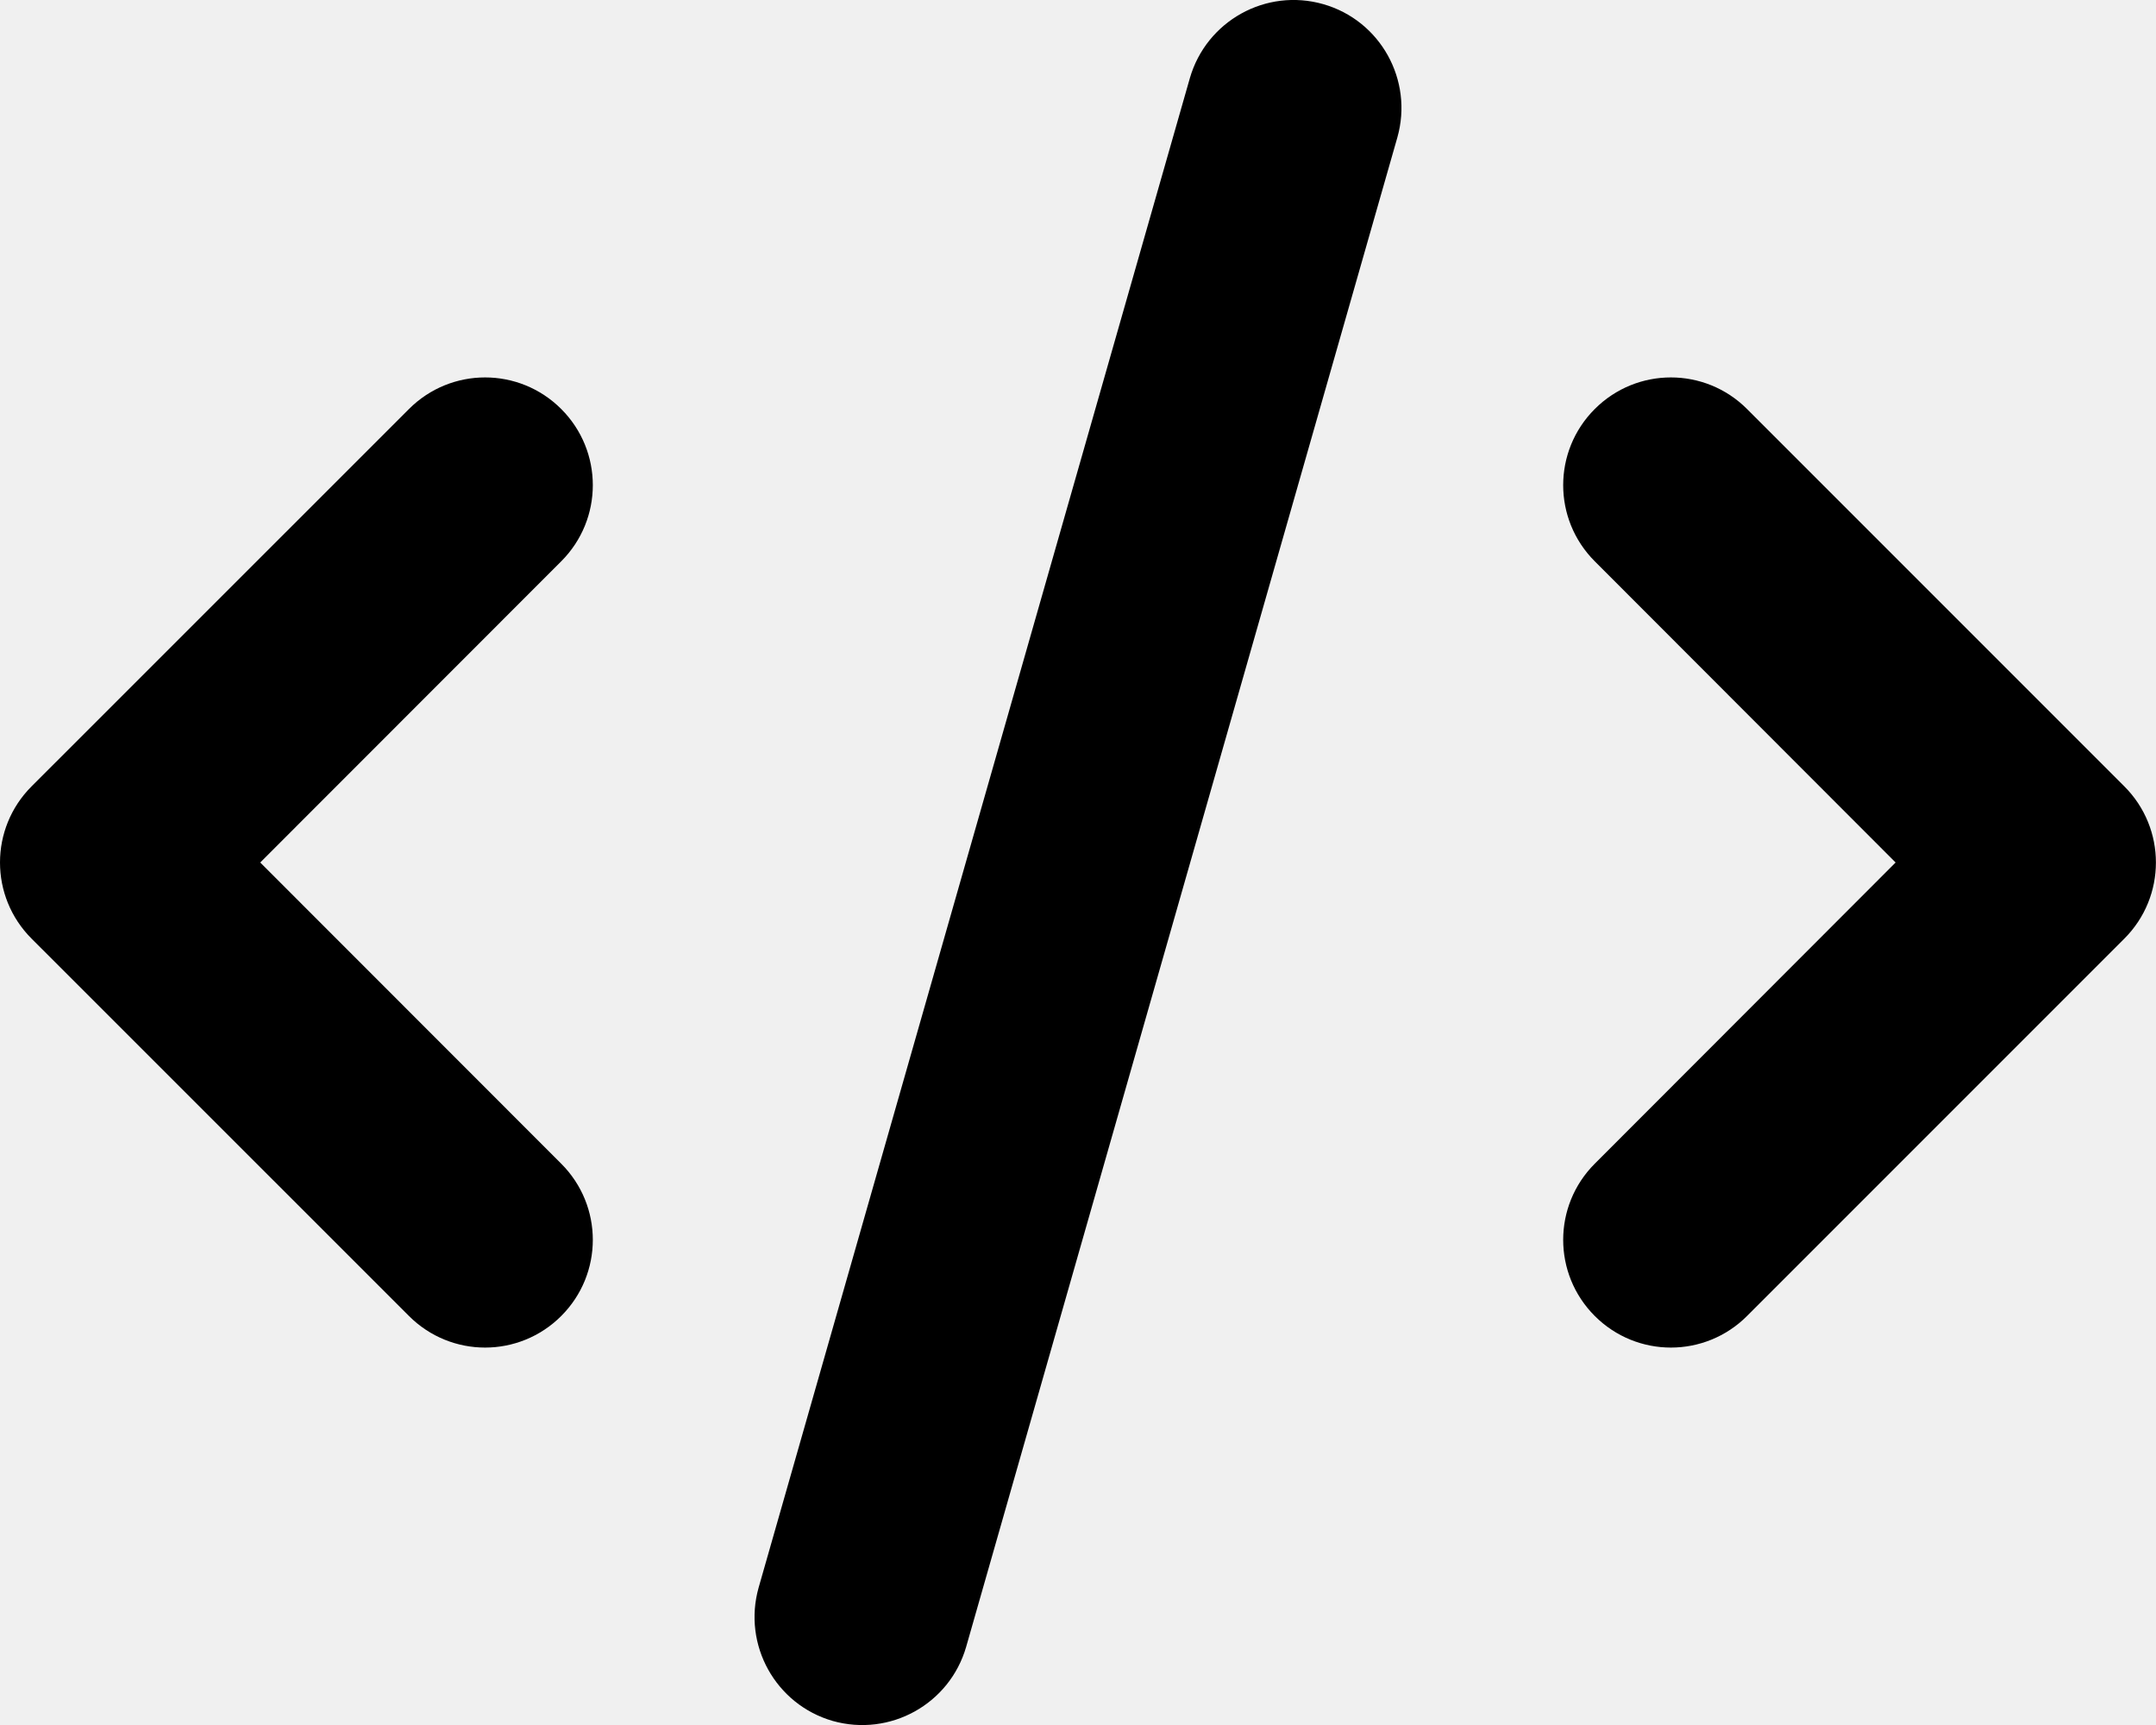
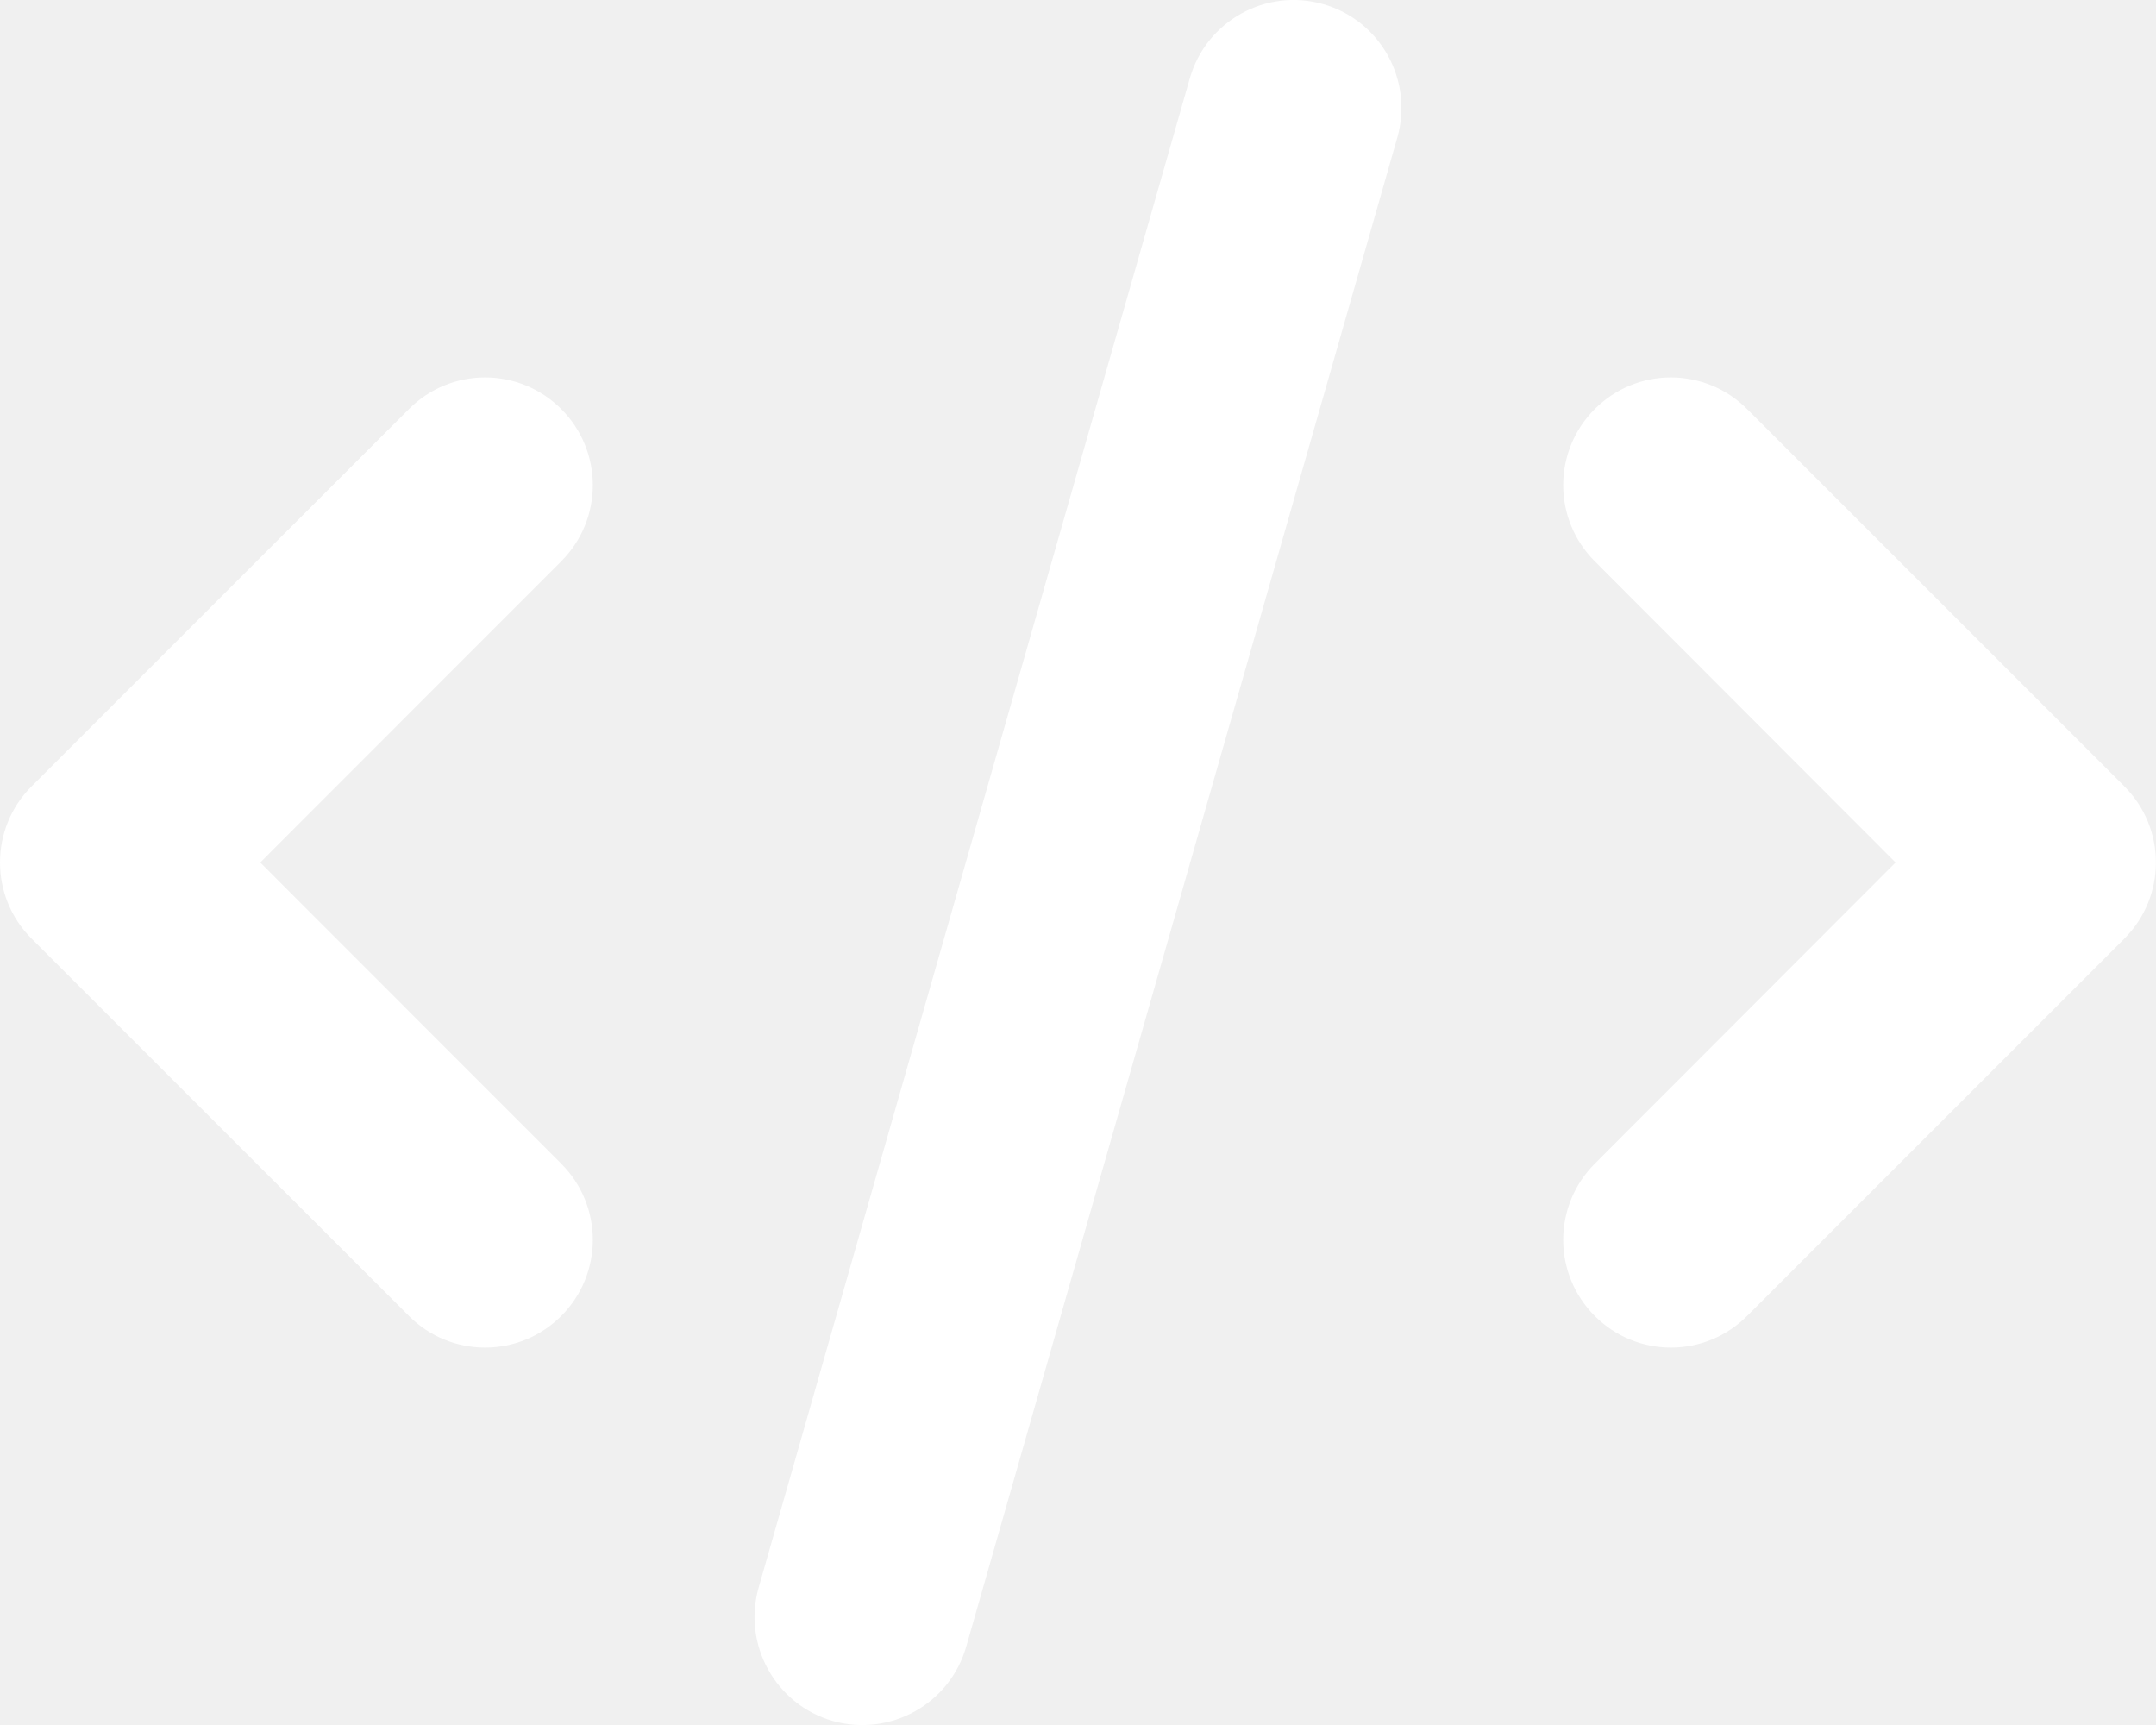
<svg xmlns="http://www.w3.org/2000/svg" viewBox="0 0 640 512">
-   <path d="M414.8 40.79L286.8 488.8C281.9 505.8 264.2 515.6 247.2 510.8C230.2 505.9 220.4 488.2 225.2 471.2L353.2 23.21C358.1 6.216 375.8-3.624 392.8 1.232C409.8 6.087 419.6 23.8 414.8 40.79H414.8zM518.6 121.4L630.6 233.4C643.1 245.9 643.1 266.1 630.6 278.6L518.6 390.6C506.1 403.1 485.9 403.1 473.4 390.6C460.9 378.1 460.9 357.9 473.4 345.4L562.7 256L473.4 166.6C460.9 154.1 460.9 133.9 473.4 121.4C485.9 108.9 506.1 108.9 518.6 121.4V121.4zM166.6 166.6L77.25 256L166.6 345.4C179.1 357.9 179.1 378.1 166.6 390.6C154.1 403.1 133.9 403.1 121.4 390.6L9.372 278.6C-3.124 266.1-3.124 245.9 9.372 233.4L121.4 121.4C133.9 108.9 154.1 108.9 166.6 121.4C179.1 133.9 179.1 154.1 166.6 166.6V166.6z" />
+   <path fill="#fff" d="M414.8 40.79L286.8 488.8C281.9 505.8 264.2 515.6 247.2 510.8C230.2 505.9 220.4 488.2 225.2 471.2L353.2 23.21C358.1 6.216 375.8-3.624 392.8 1.232C409.8 6.087 419.6 23.8 414.8 40.79H414.8zM518.6 121.4L630.6 233.4C643.1 245.9 643.1 266.1 630.6 278.6L518.6 390.6C506.1 403.1 485.9 403.1 473.4 390.6C460.9 378.1 460.9 357.9 473.4 345.4L562.7 256L473.4 166.6C460.9 154.1 460.9 133.9 473.4 121.4C485.9 108.9 506.1 108.9 518.6 121.4V121.4zM166.6 166.6L77.25 256L166.6 345.4C179.1 357.9 179.1 378.1 166.6 390.6C154.1 403.1 133.9 403.1 121.4 390.6L9.372 278.6C-3.124 266.1-3.124 245.9 9.372 233.4L121.4 121.4C133.9 108.9 154.1 108.9 166.6 121.4C179.1 133.9 179.1 154.1 166.6 166.6V166.6z" />
</svg>
